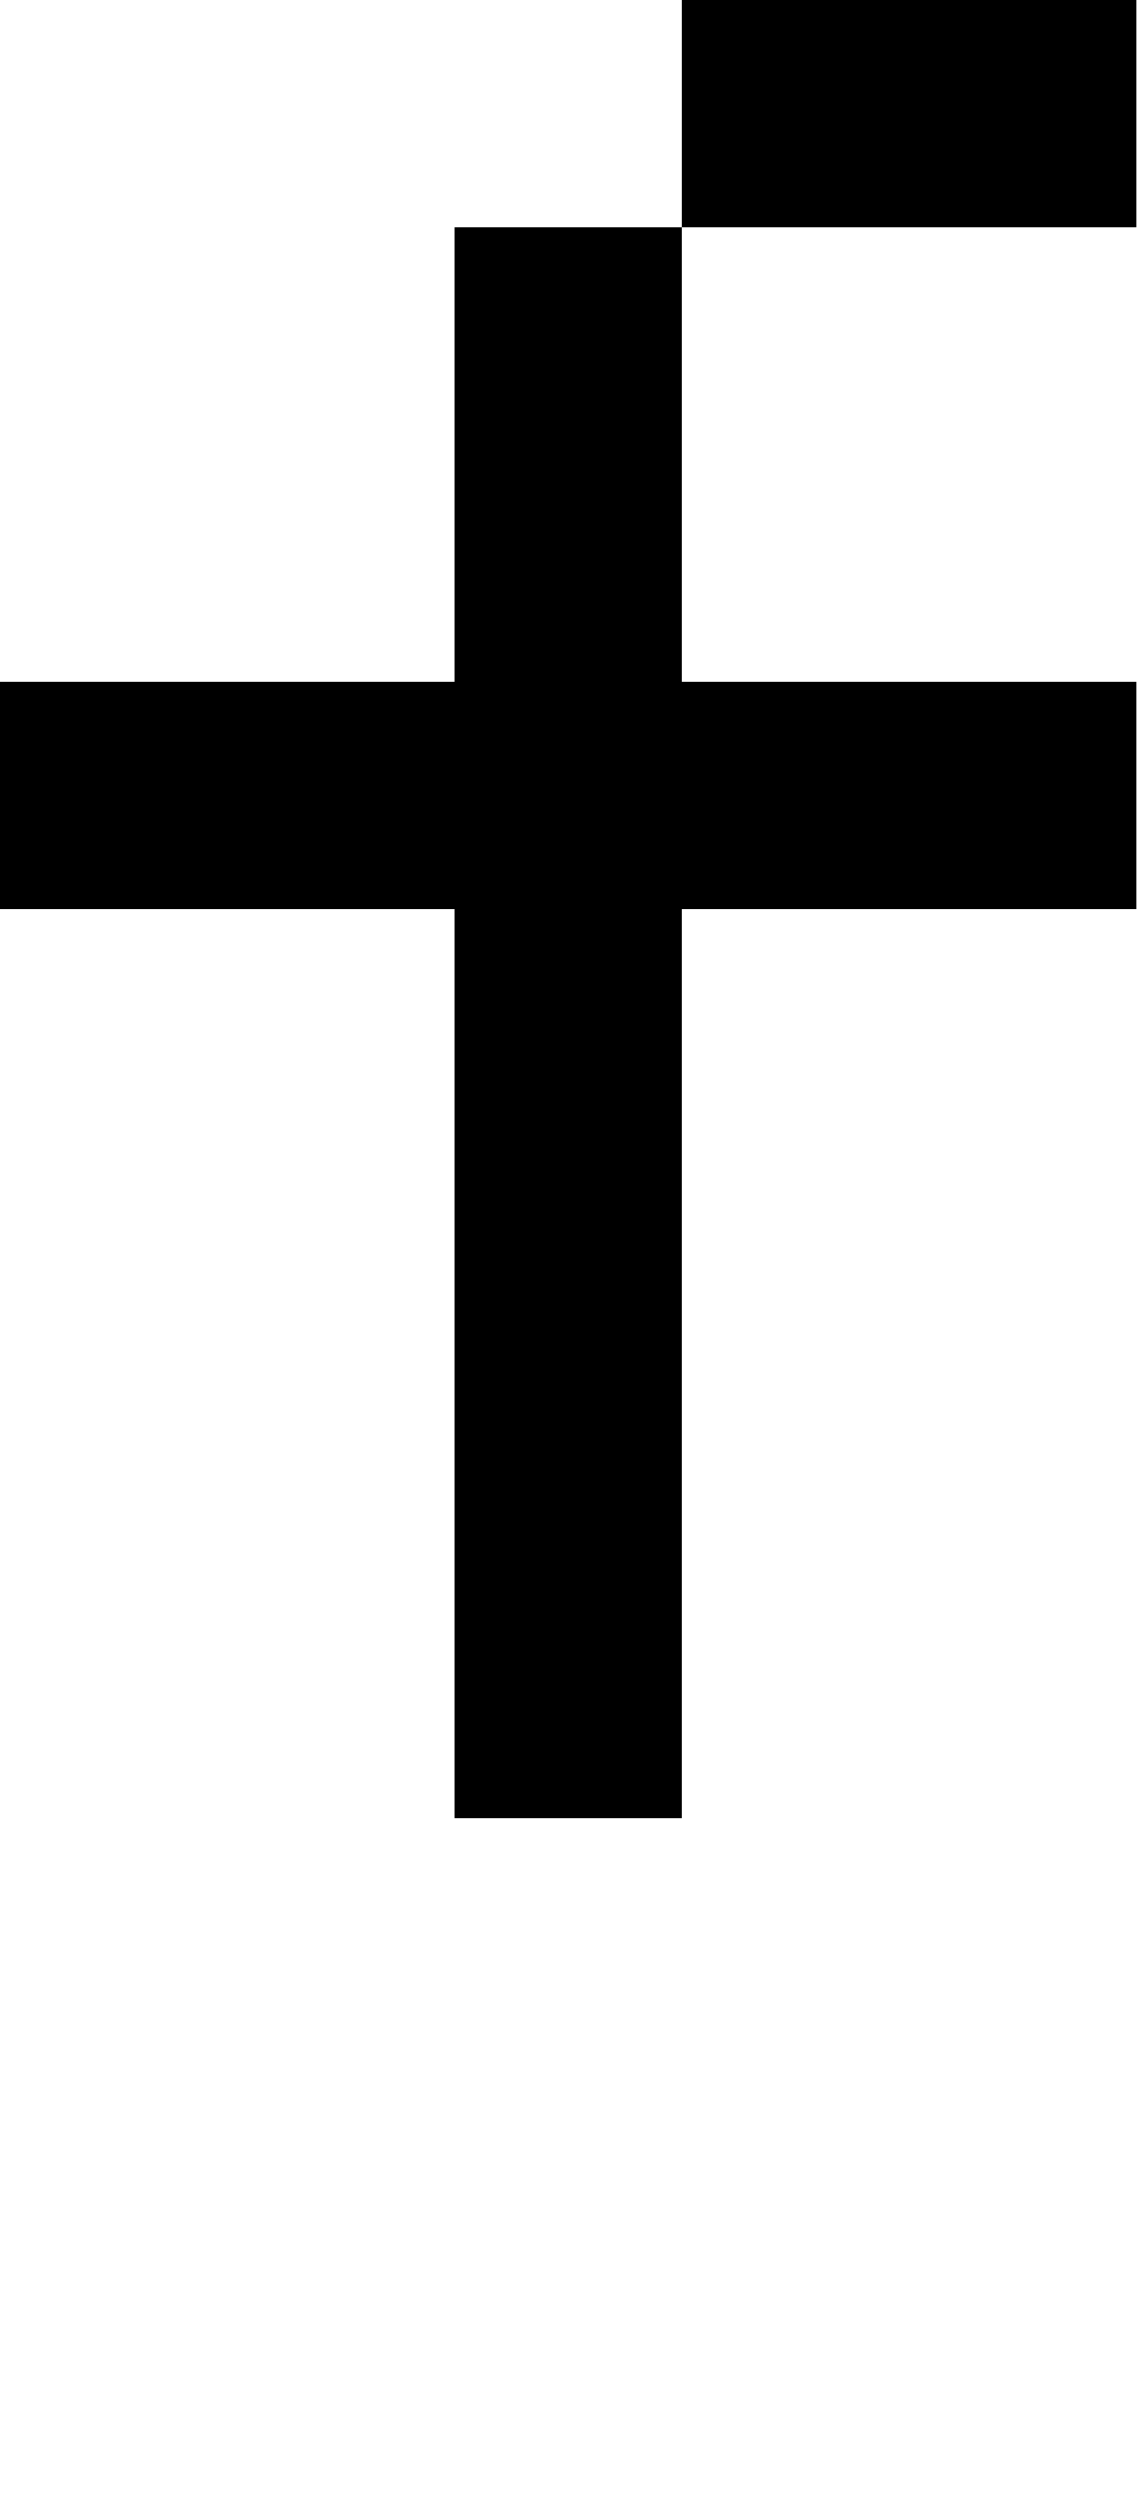
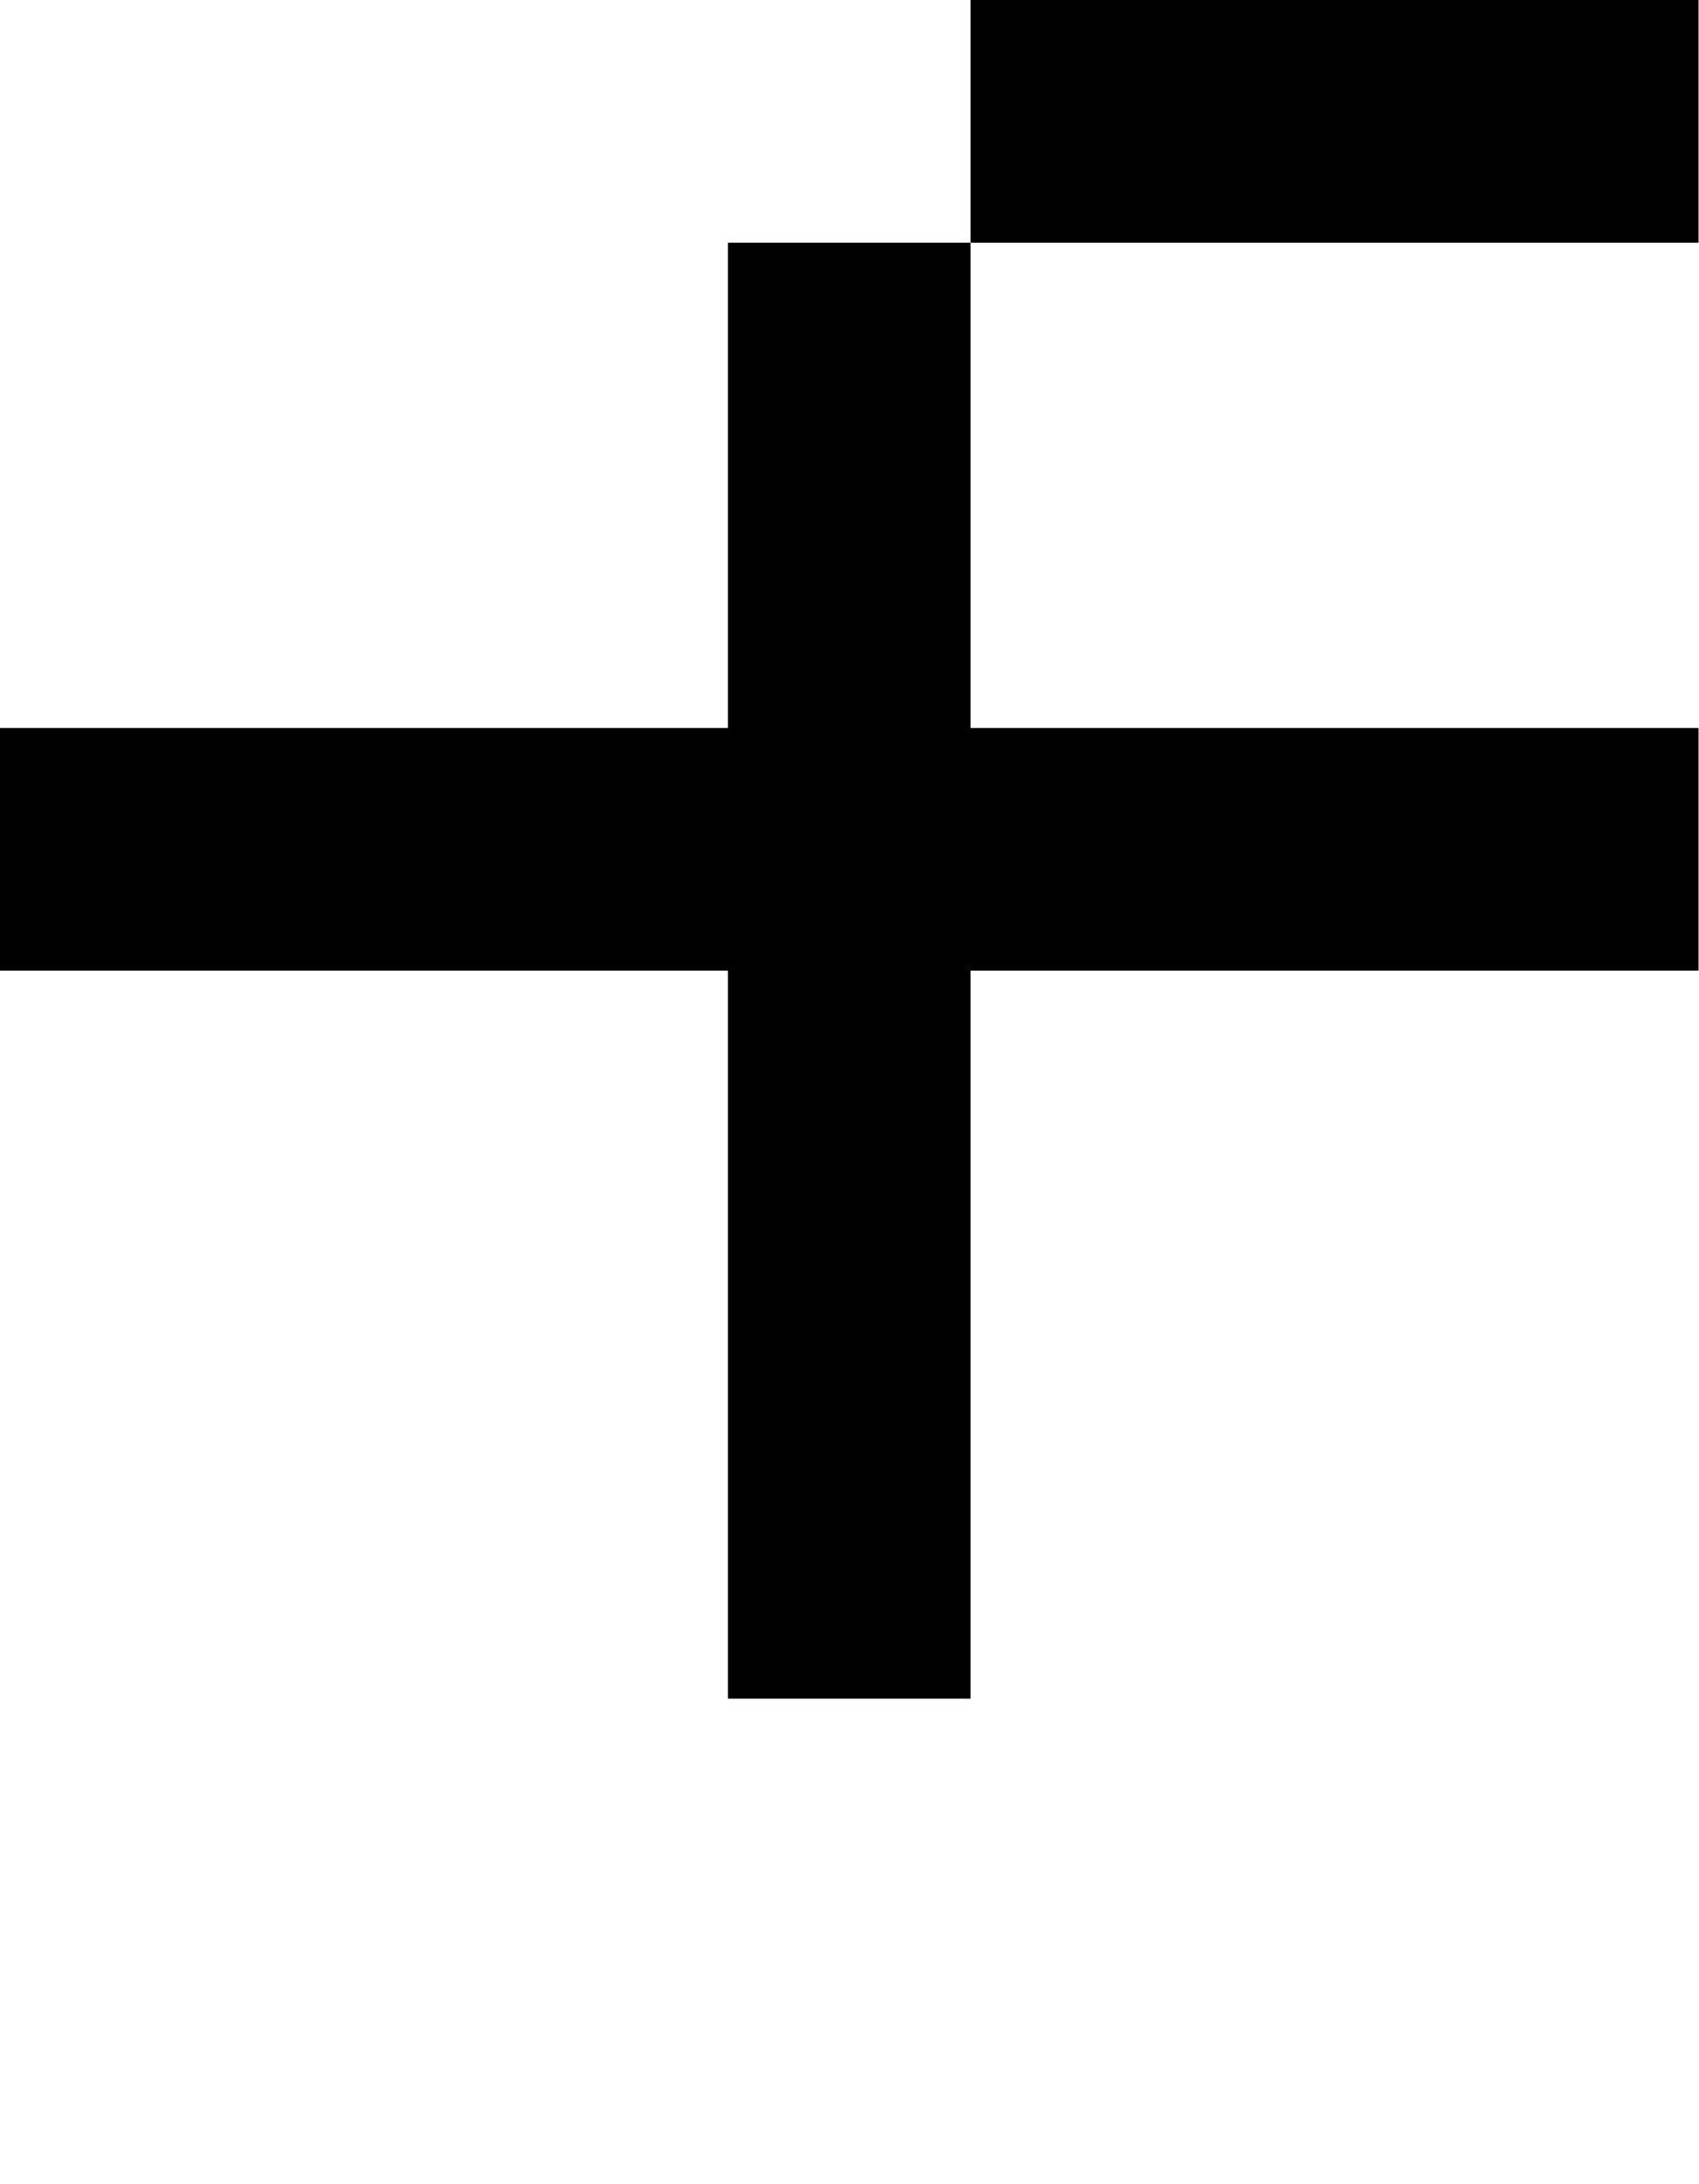
- <svg xmlns="http://www.w3.org/2000/svg" viewBox="0,0,5,11">
-   <path d="       M5,0       L3,0       L3,1       L2,1       L2,3       L0,3       L0,4       L2,4       L2,8       L3,8       L3,4       L5,4       L5,3       L3,3       L3,1       L5,1       Z" />
+ <svg xmlns="http://www.w3.org/2000/svg" viewBox="0,0,7,9">
+   <path d="       M4,1       L4,0       L7,0       L7,1       Z       L4,3       L7,3       L7,4       L4,4       L4,7       L3,7       L3,4       L0,4       L0,3       L3,3       L3,1       Z" />
</svg>
